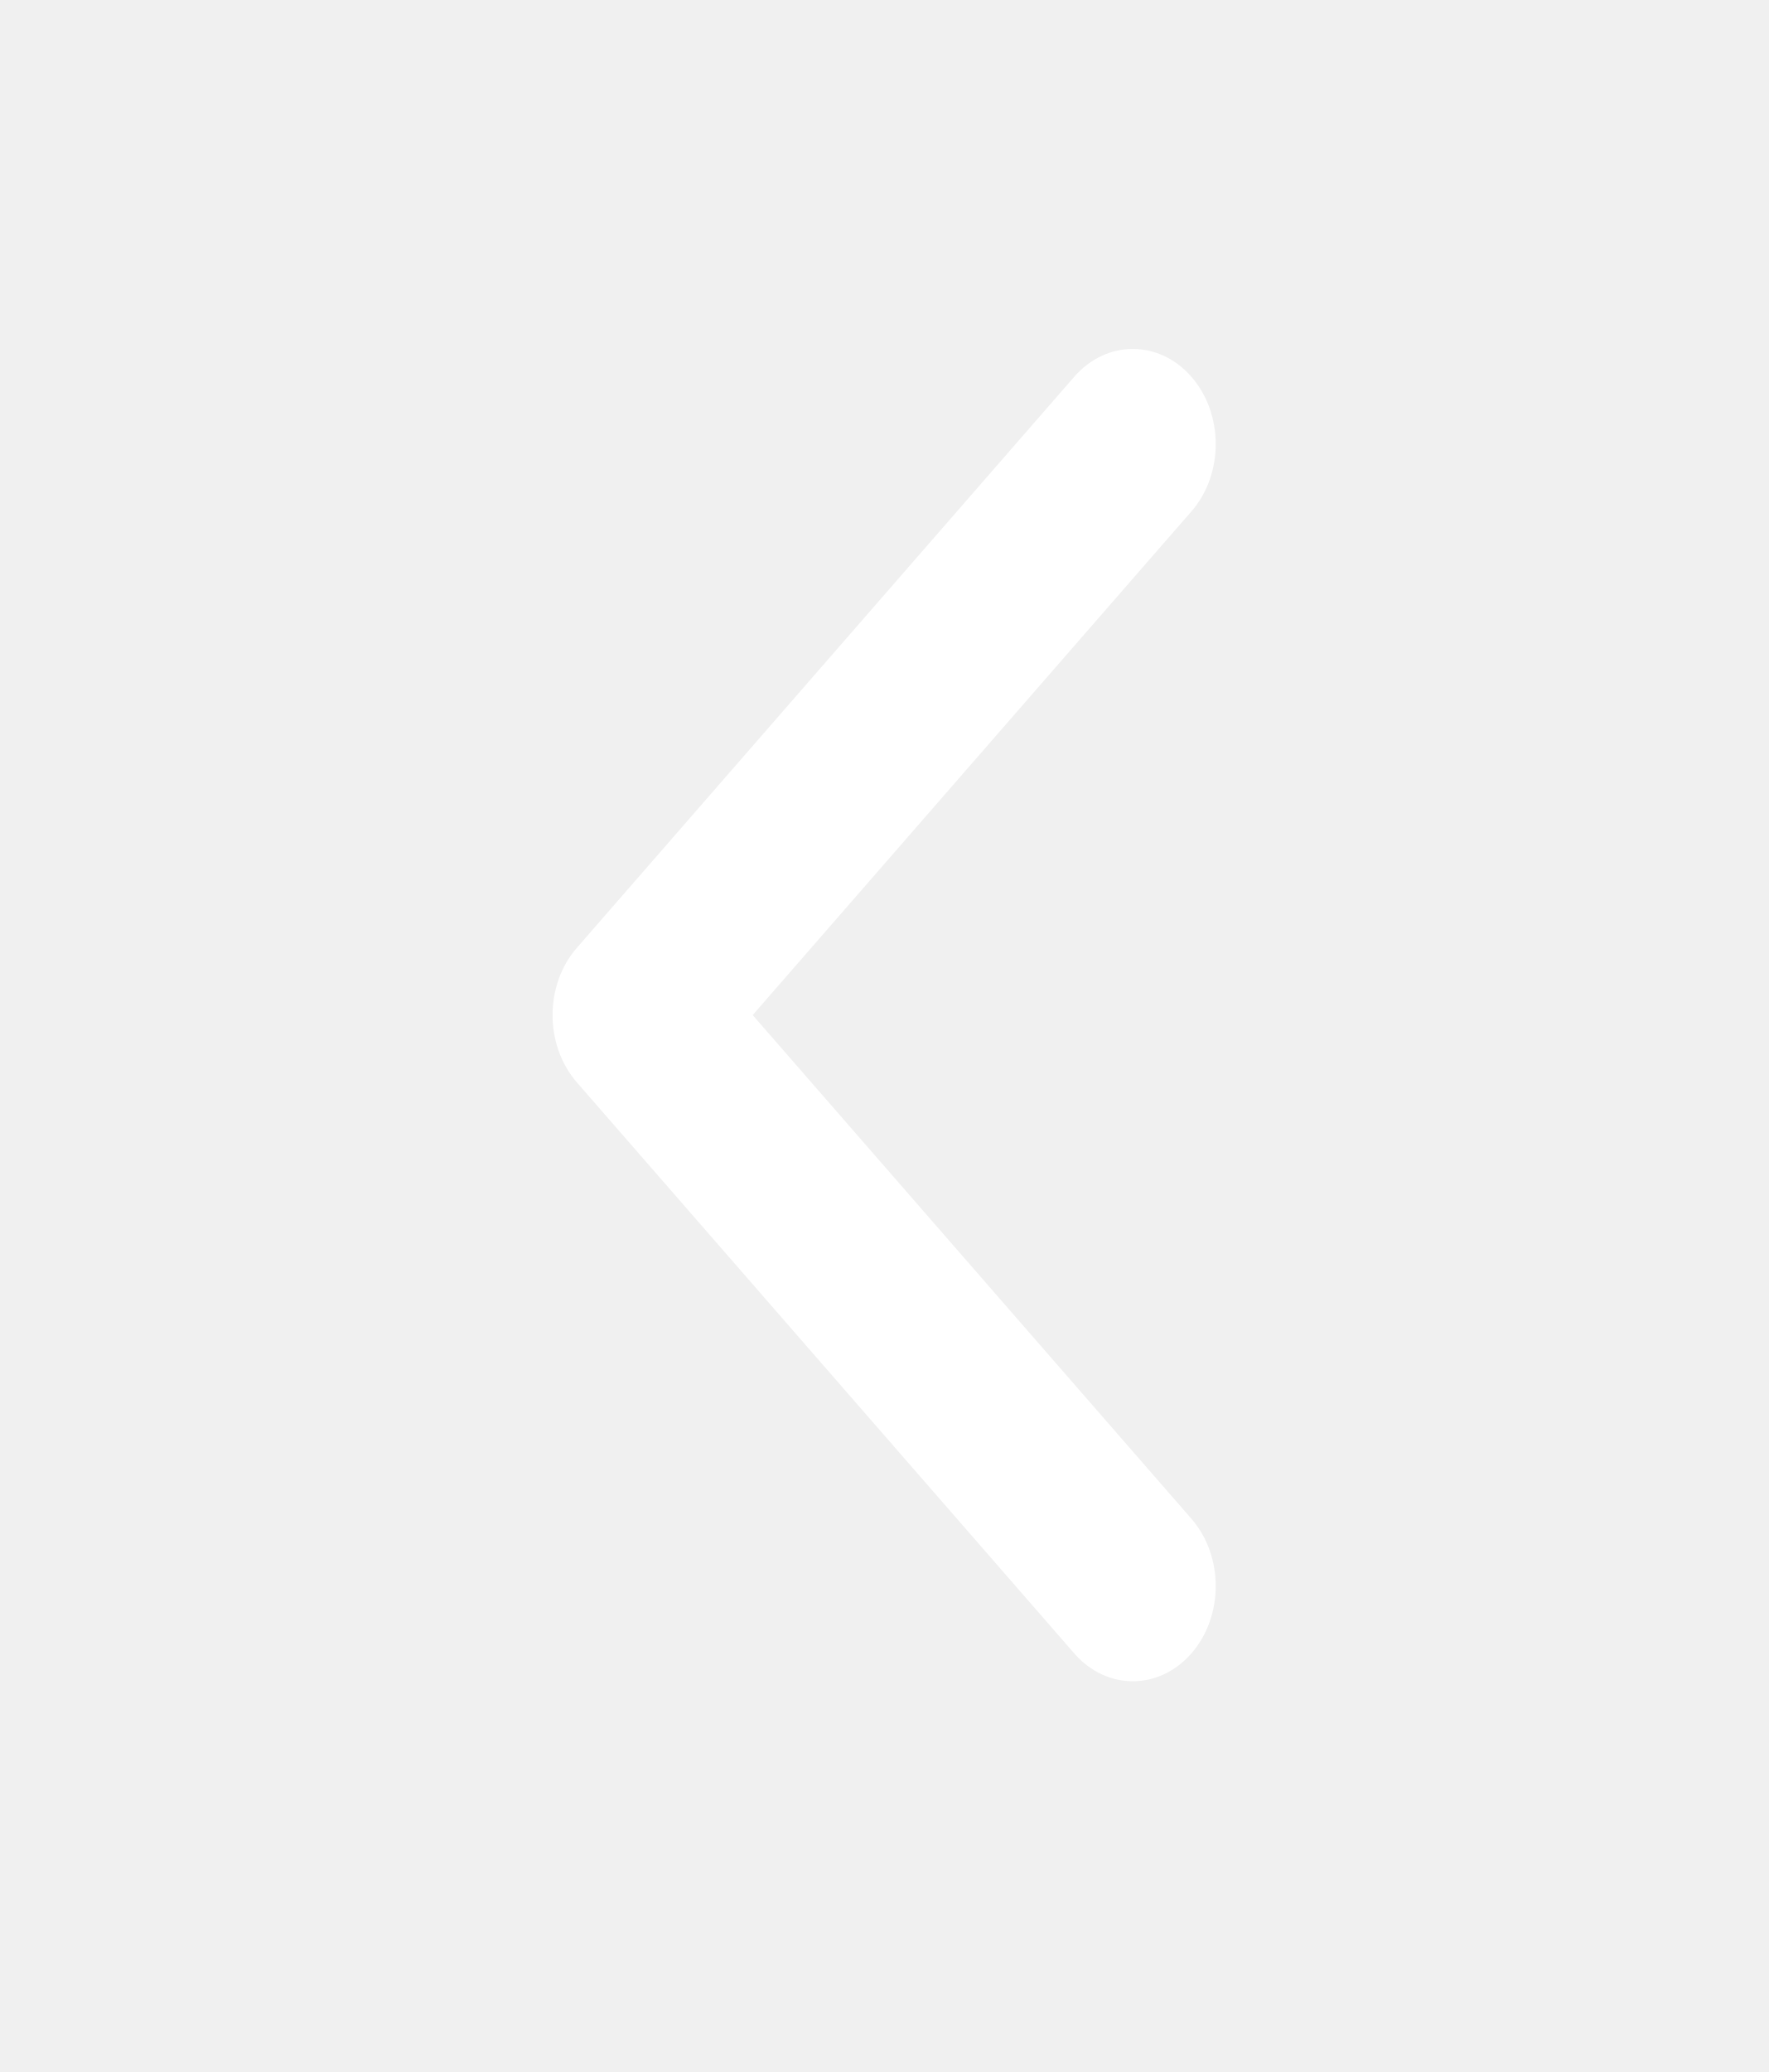
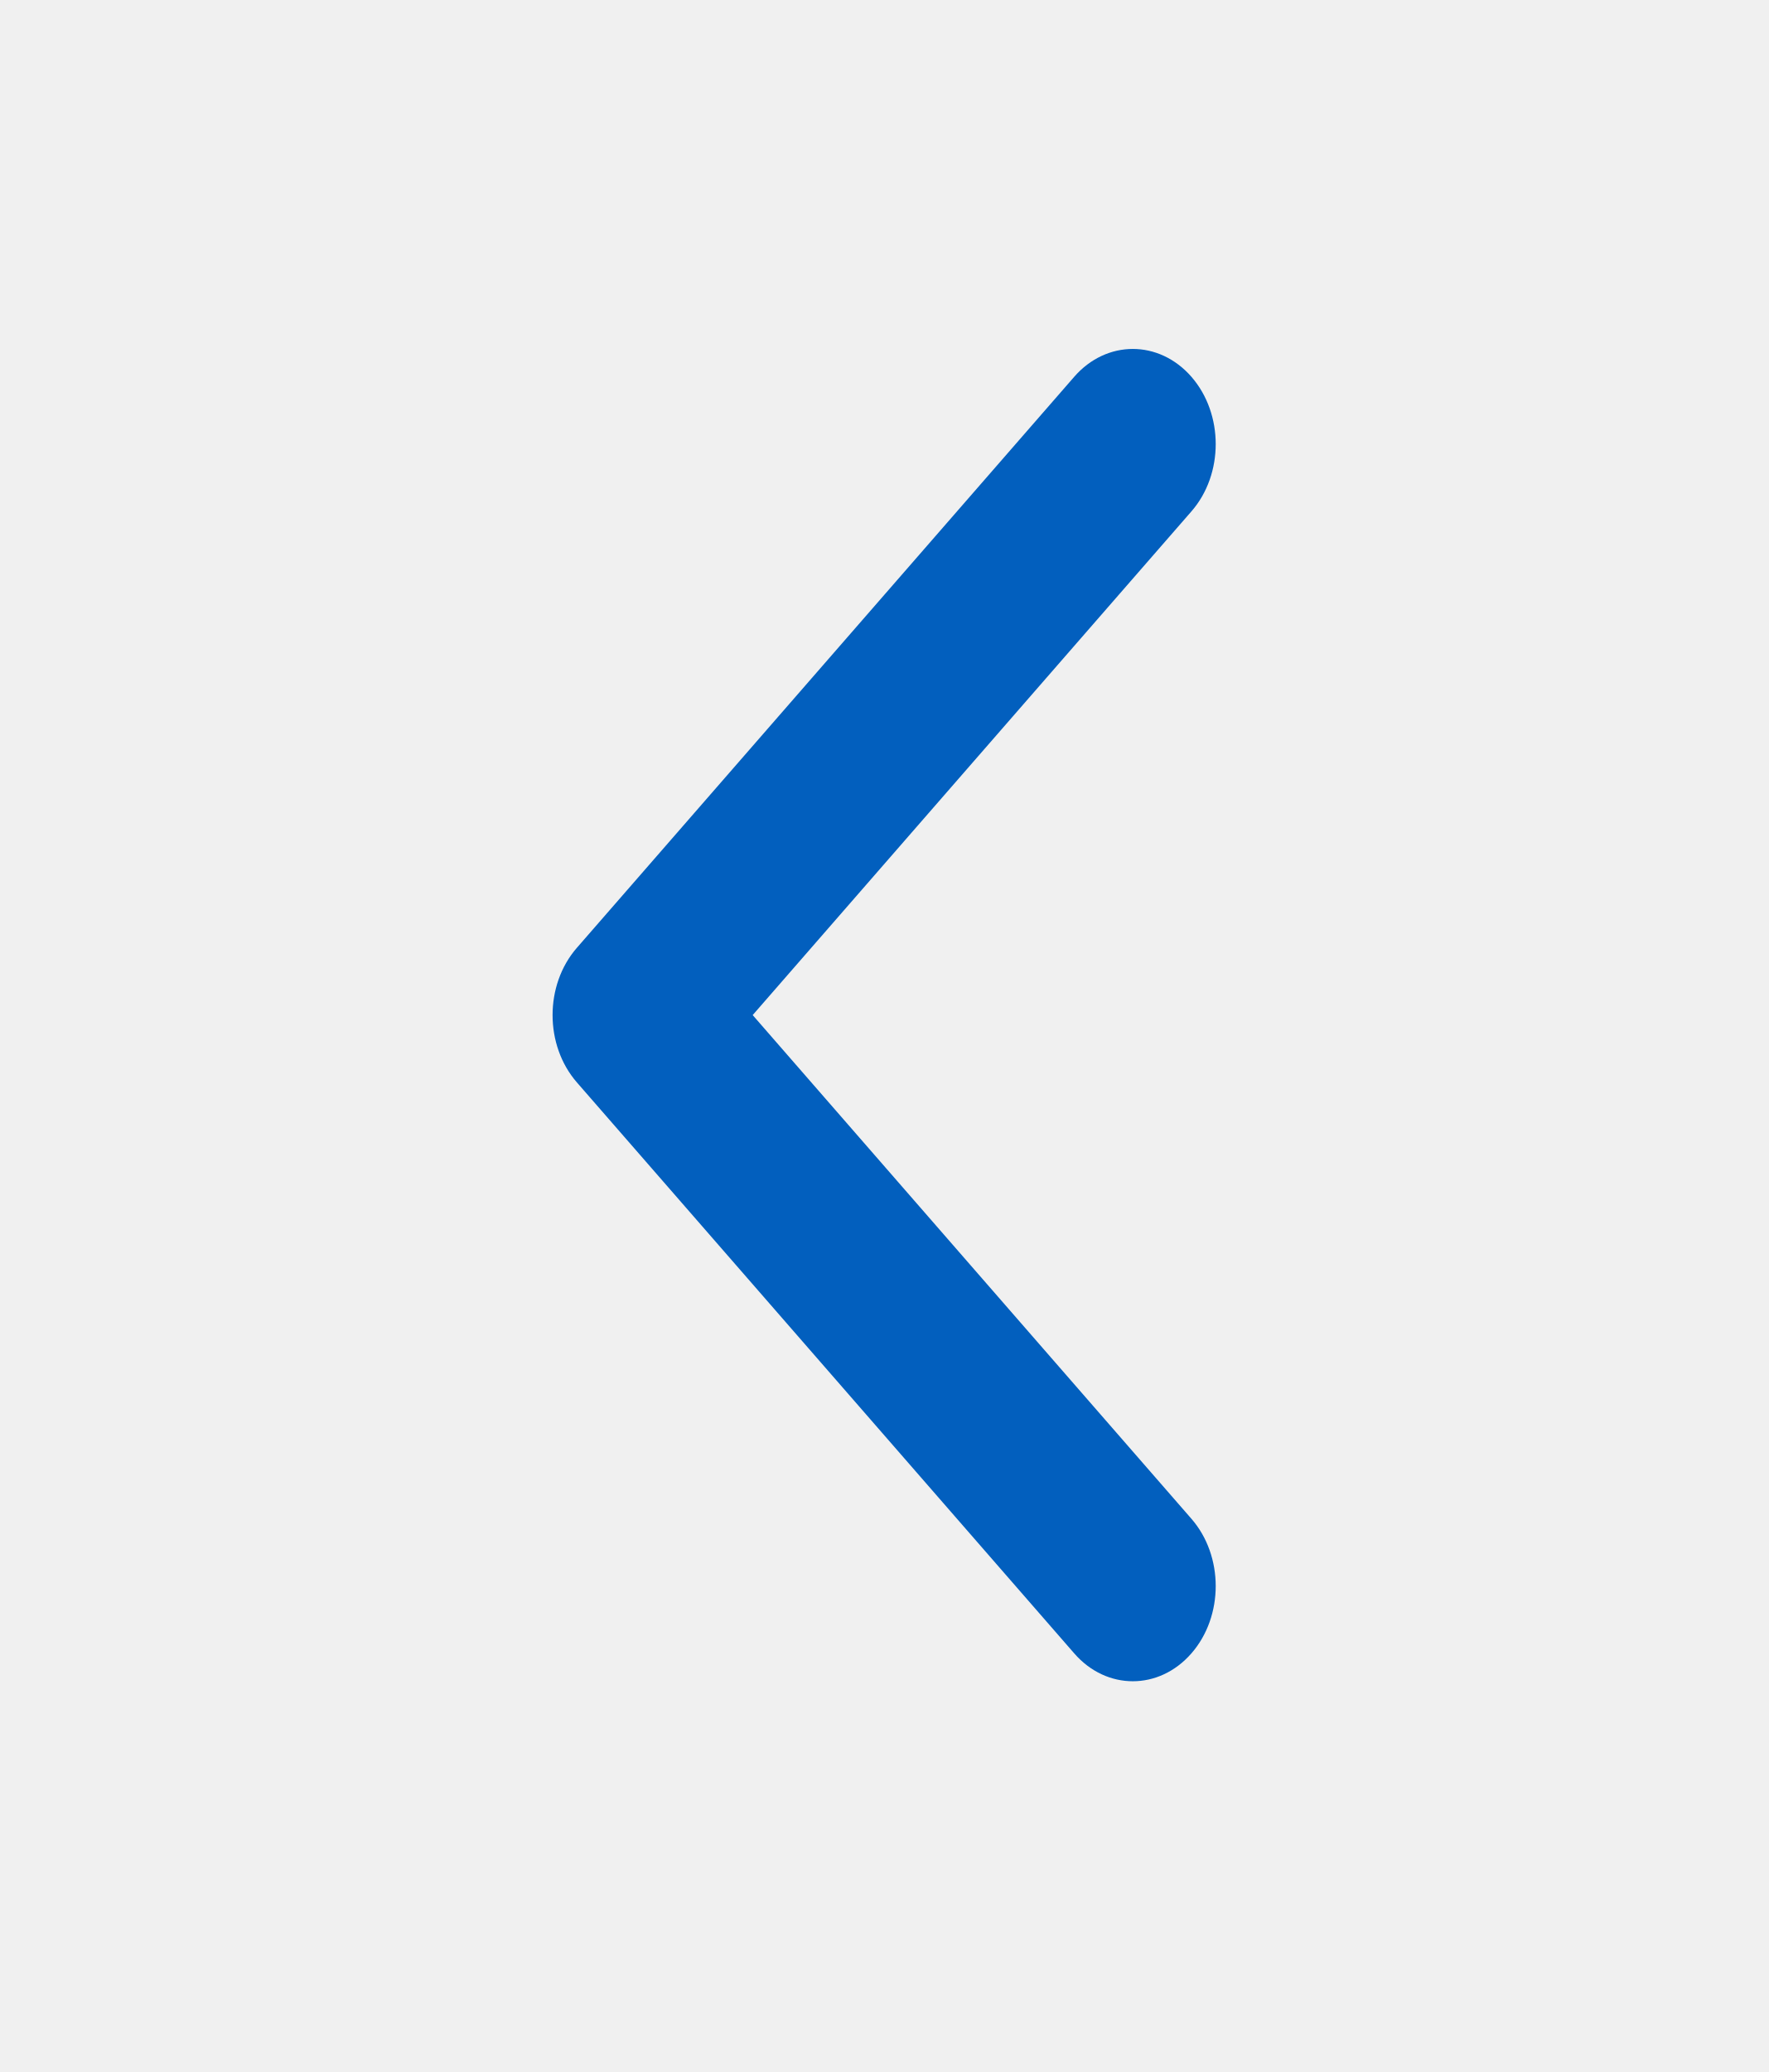
<svg xmlns="http://www.w3.org/2000/svg" width="35" height="41" viewBox="0 0 35 41" fill="none">
-   <path fill-rule="evenodd" clip-rule="evenodd" d="M23.582 7.456C24.223 8.192 24.223 9.384 23.582 10.119L14.898 20.086L23.582 30.053C24.223 30.789 24.223 31.981 23.582 32.716C22.941 33.452 21.902 33.452 21.262 32.716L11.418 21.418C10.777 20.682 10.777 19.49 11.418 18.755L21.262 7.456C21.902 6.721 22.941 6.721 23.582 7.456Z" fill="white" />
+   <path fill-rule="evenodd" clip-rule="evenodd" d="M23.582 7.456C24.223 8.192 24.223 9.384 23.582 10.119L14.898 20.086L23.582 30.053C24.223 30.789 24.223 31.981 23.582 32.716C22.941 33.452 21.902 33.452 21.262 32.716L11.418 21.418C10.777 20.682 10.777 19.49 11.418 18.755L21.262 7.456C21.902 6.721 22.941 6.721 23.582 7.456Z" fill="#025FBE" />
</svg>
